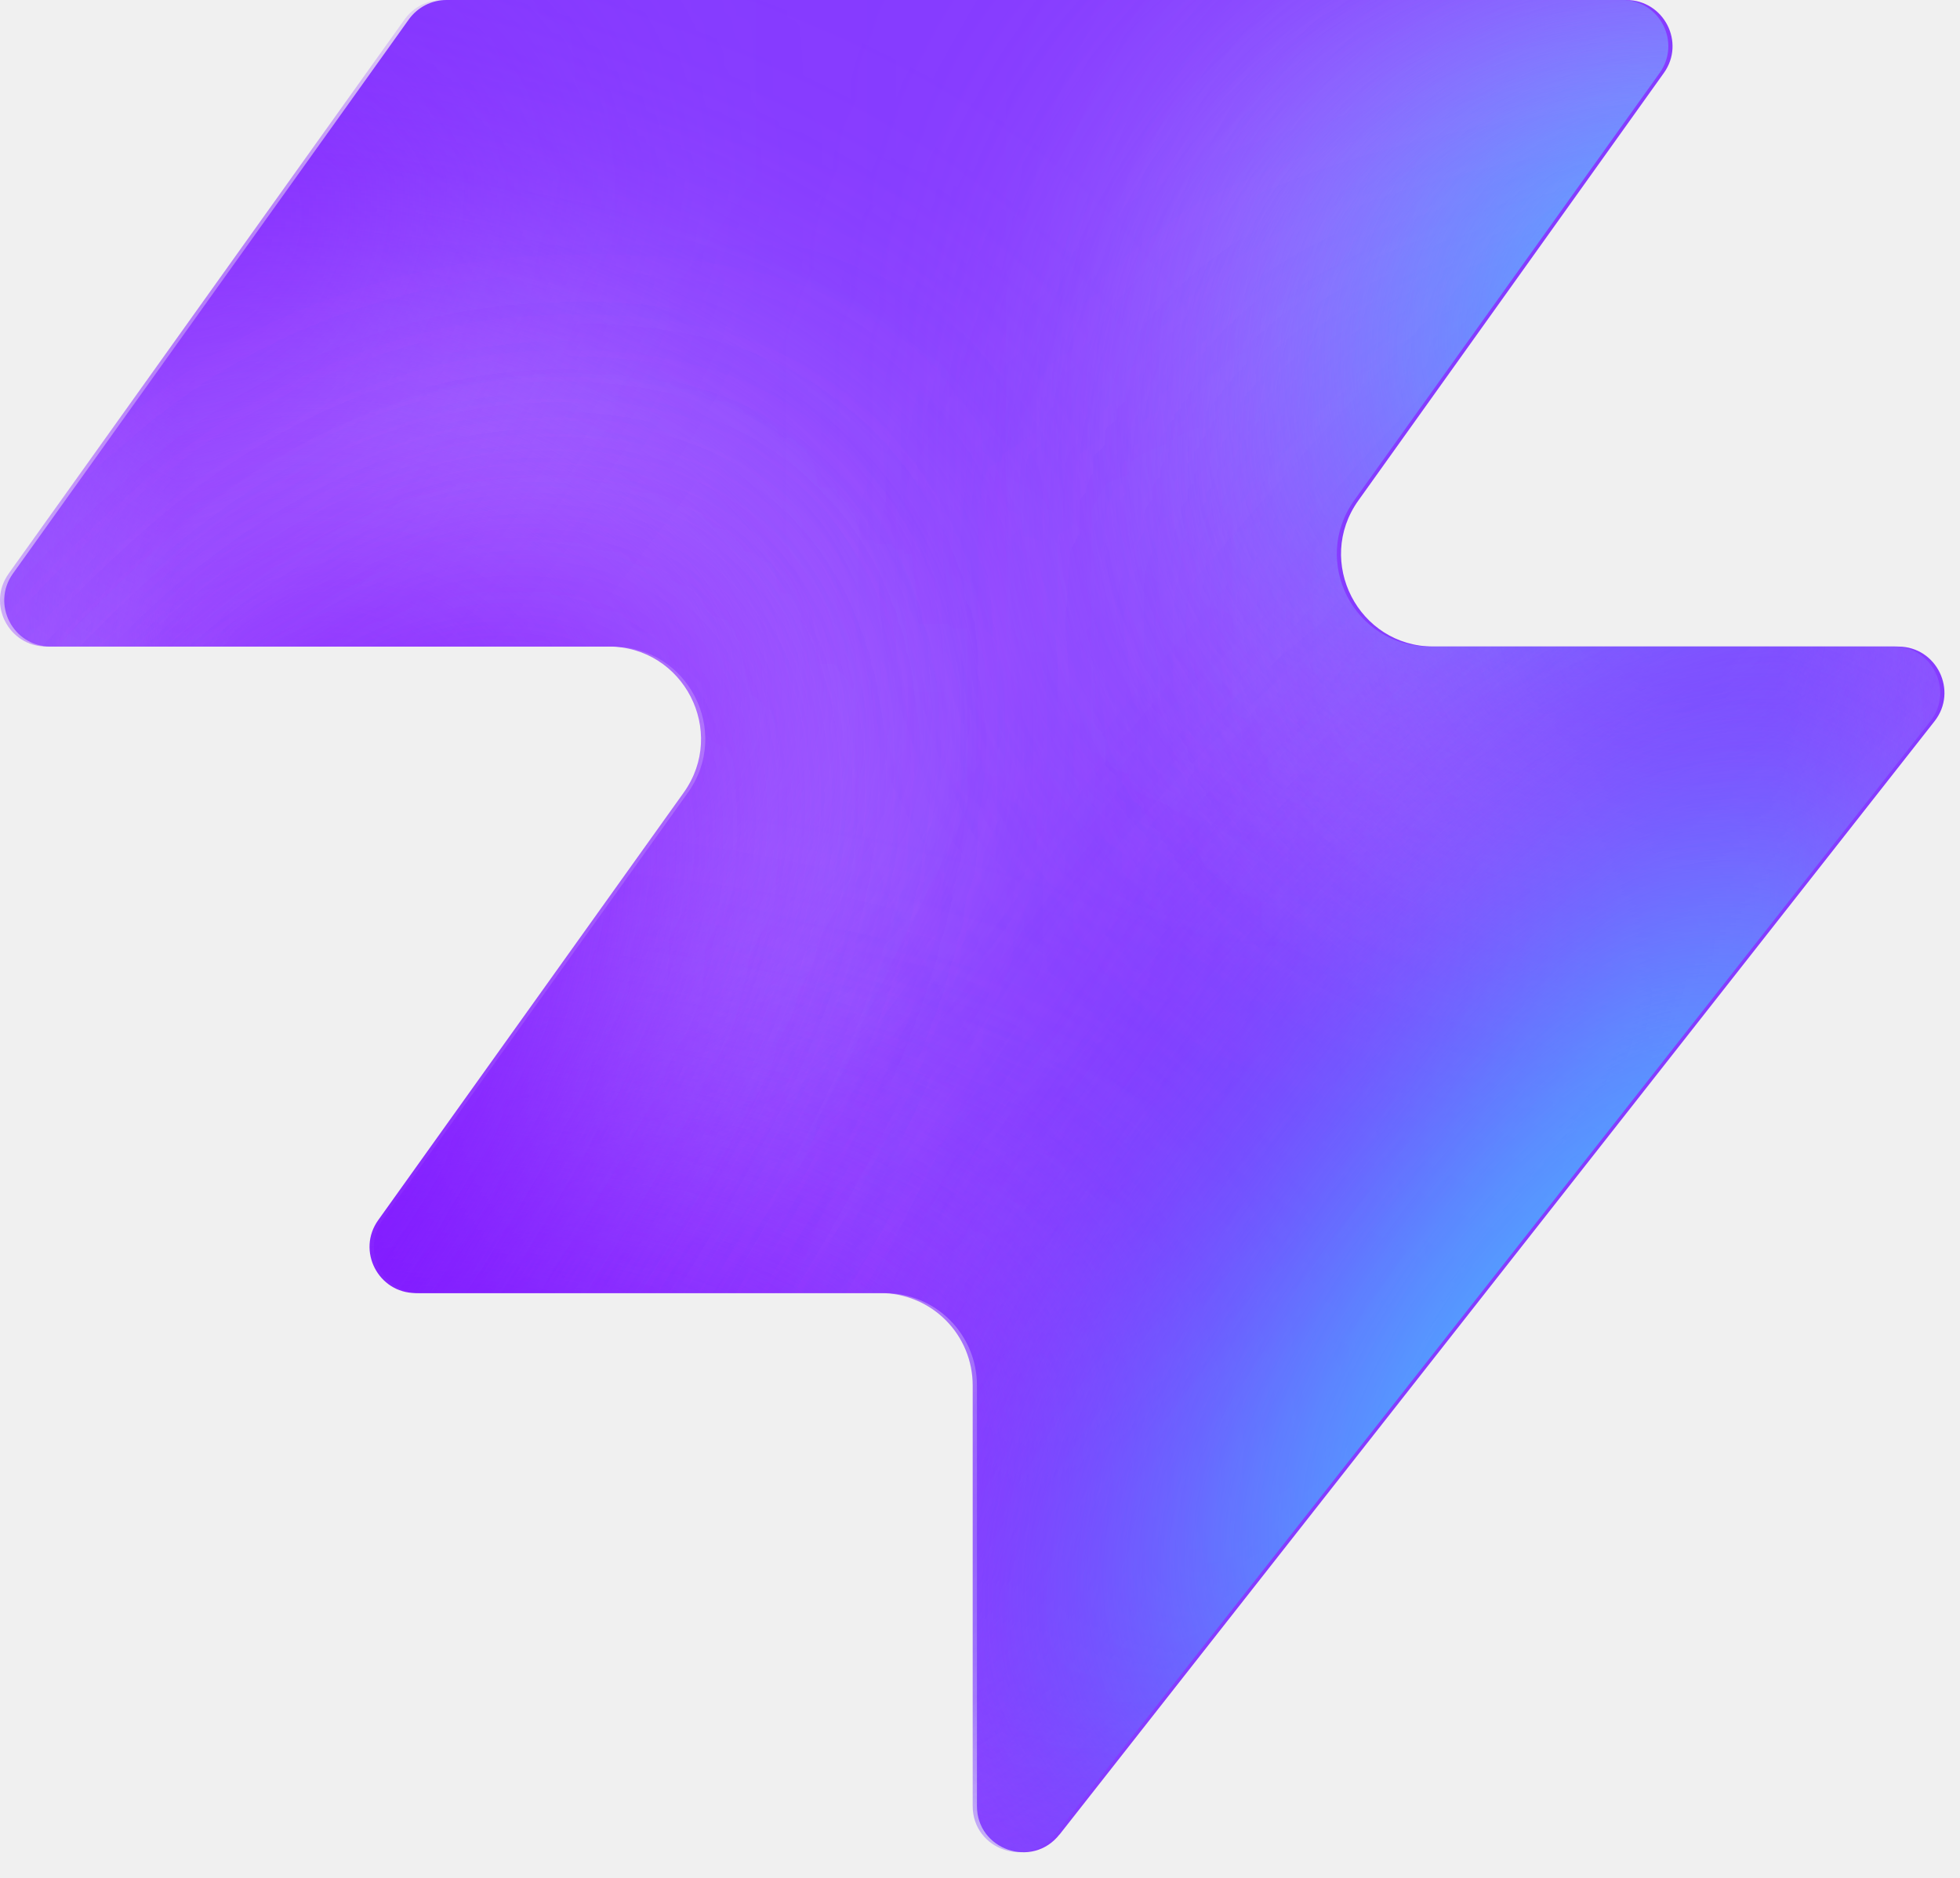
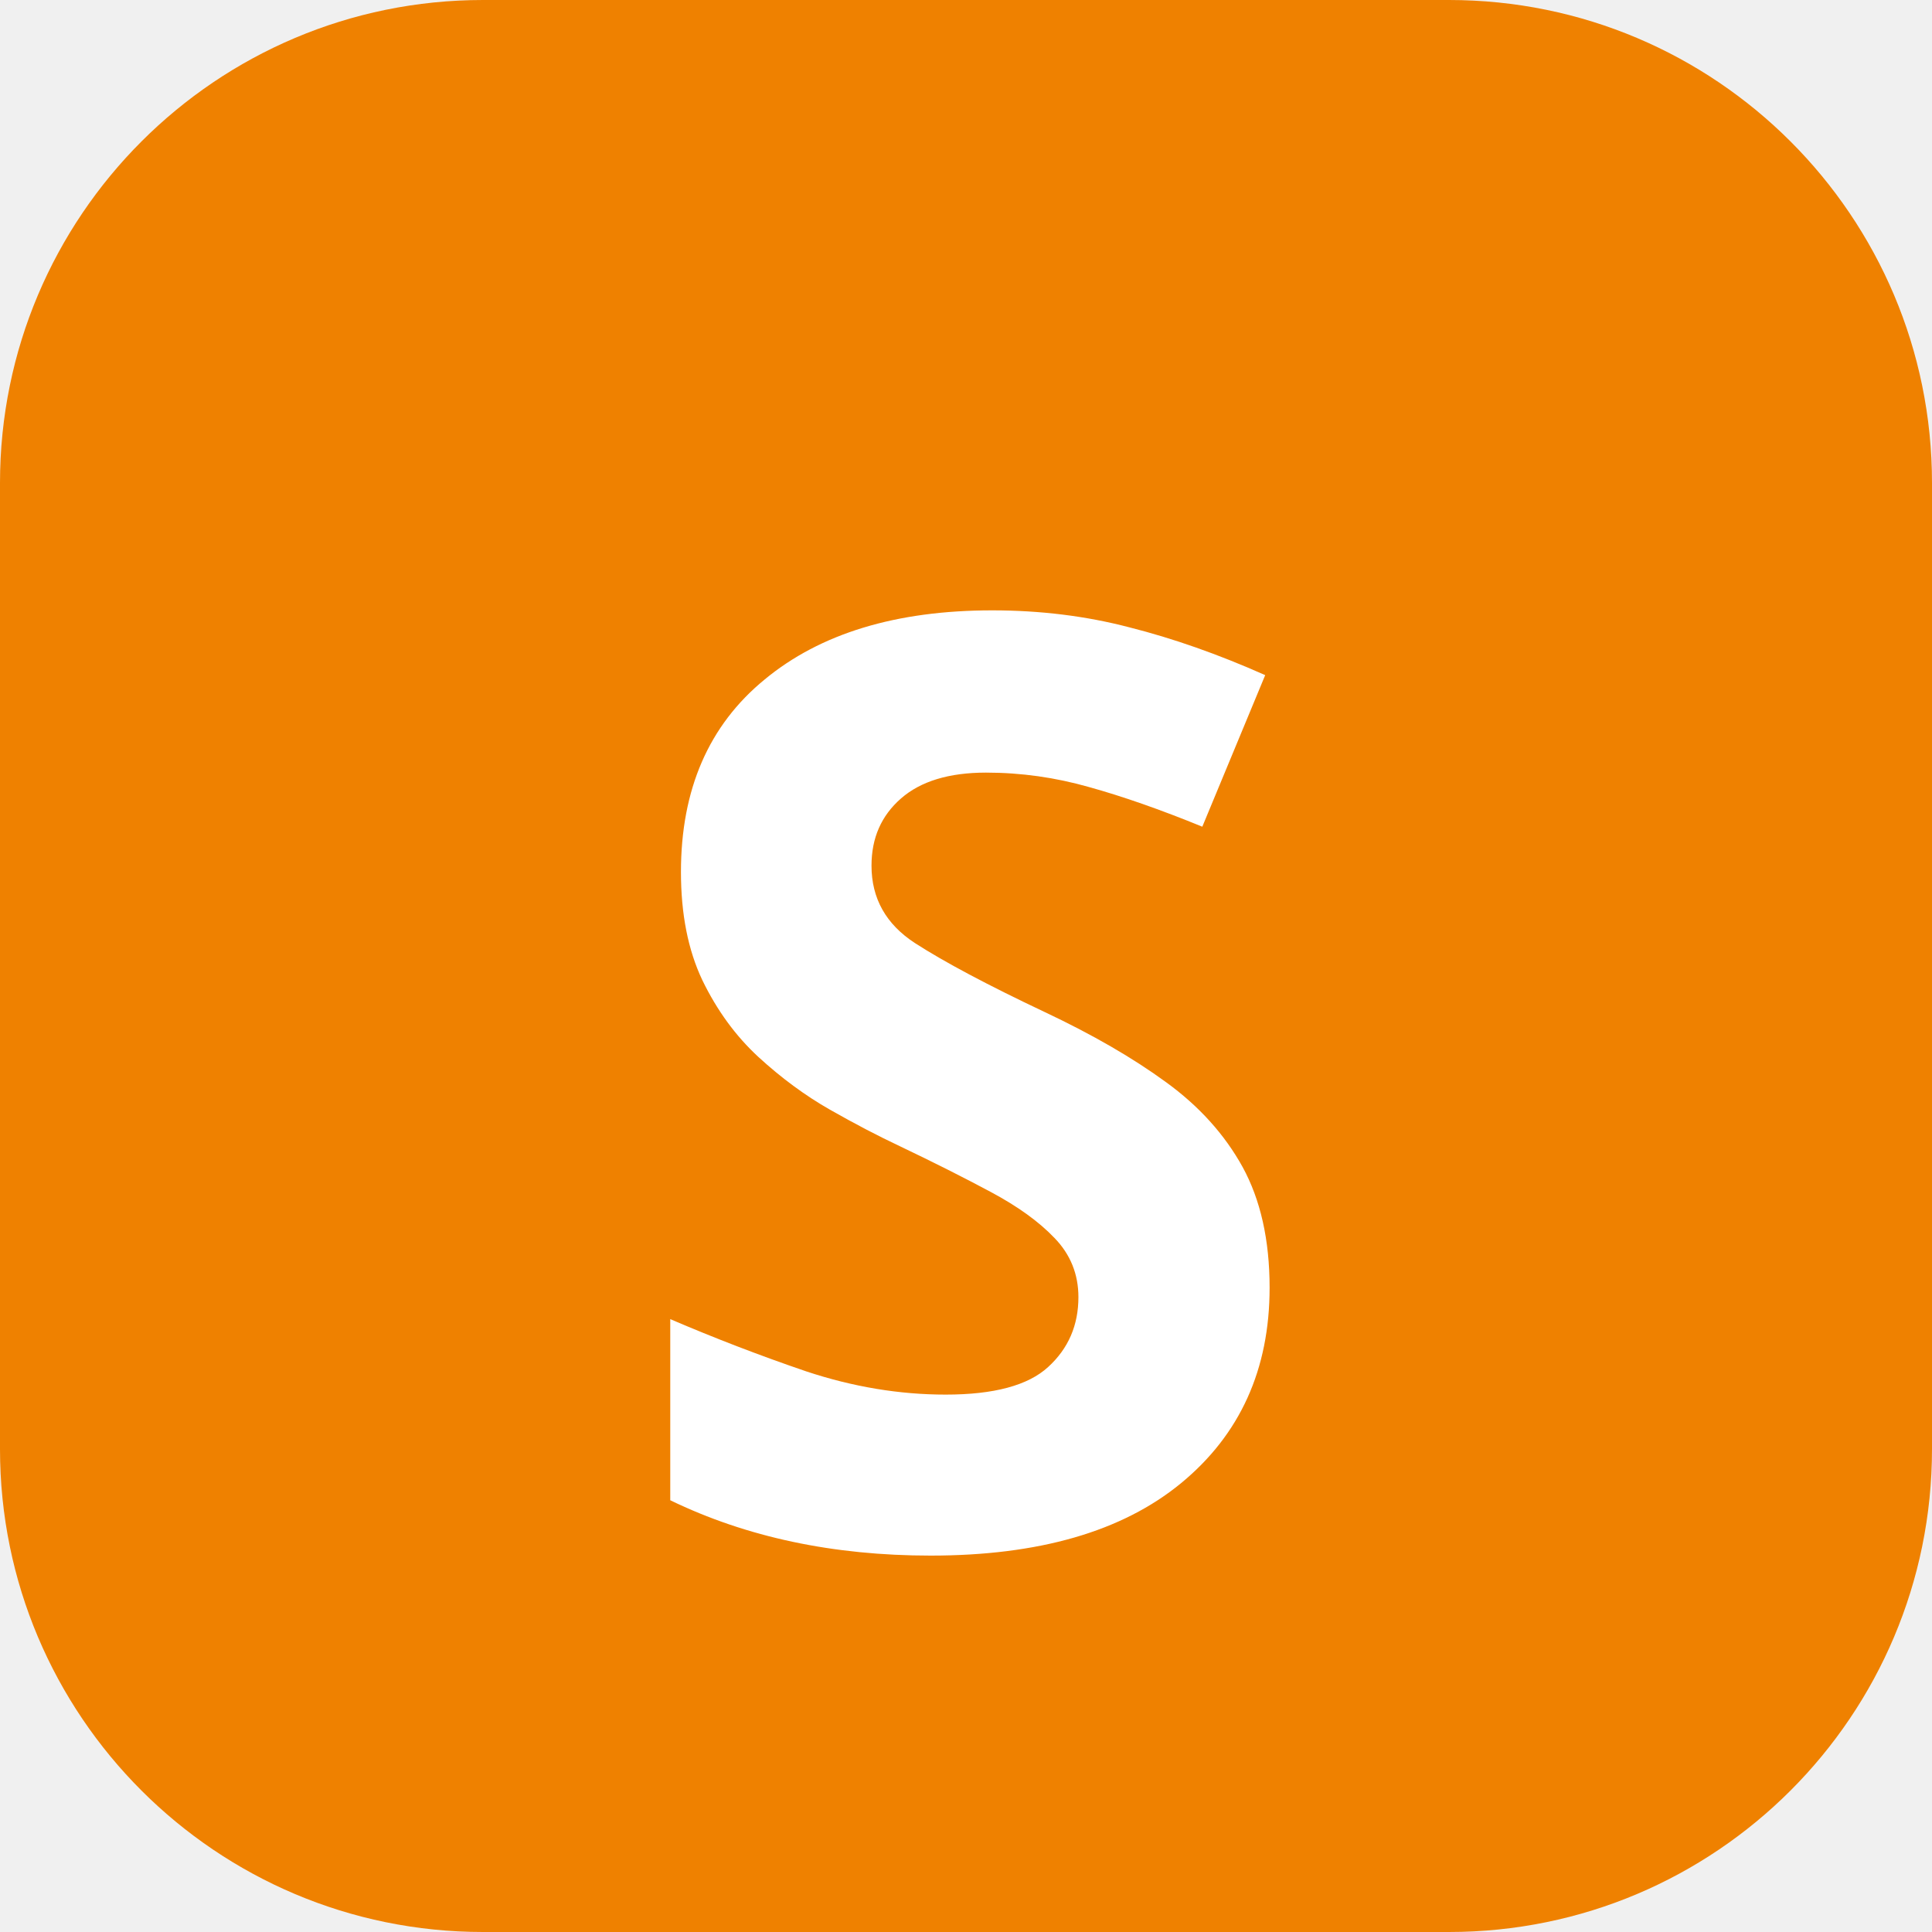
- <svg xmlns="http://www.w3.org/2000/svg" width="48" height="46" fill="none" viewBox="0 0 48 46">
-   <path fill="#863bff" d="M25.946 44.938c-.664.845-2.021.375-2.021-.698V33.937a2.26 2.26 0 0 0-2.262-2.262H10.287c-.92 0-1.456-1.04-.92-1.788l7.48-10.471c1.07-1.497 0-3.578-1.842-3.578H1.237c-.92 0-1.456-1.04-.92-1.788L10.013.474c.214-.297.556-.474.92-.474h28.894c.92 0 1.456 1.04.92 1.788l-7.48 10.471c-1.07 1.498 0 3.579 1.842 3.579h11.377c.943 0 1.473 1.088.89 1.83L25.947 44.94z" style="fill:#863bff;fill:color(display-p3 .525 .23 1);fill-opacity:1" />
-   <mask id="a" width="48" height="46" x="0" y="0" maskUnits="userSpaceOnUse" style="mask-type:alpha">
-     <path fill="#000" d="M25.842 44.938c-.664.844-2.021.375-2.021-.698V33.937a2.26 2.26 0 0 0-2.262-2.262H10.183c-.92 0-1.456-1.04-.92-1.788l7.48-10.471c1.07-1.498 0-3.579-1.842-3.579H1.133c-.92 0-1.456-1.04-.92-1.787L9.91.473c.214-.297.556-.474.92-.474h28.894c.92 0 1.456 1.04.92 1.788l-7.48 10.471c-1.07 1.498 0 3.578 1.842 3.578h11.377c.943 0 1.473 1.088.89 1.832L25.843 44.94z" style="fill:#000;fill-opacity:1" />
-   </mask>
-   <g mask="url(#a)">
-     <g filter="url(#b)">
-       <ellipse cx="5.508" cy="14.704" fill="#ede6ff" rx="5.508" ry="14.704" style="fill:#ede6ff;fill:color(display-p3 .927 .903 1);fill-opacity:1" transform="matrix(.00324 1 1 -.00324 -4.47 31.516)" />
-     </g>
-     <g filter="url(#c)">
-       <ellipse cx="10.399" cy="29.851" fill="#ede6ff" rx="10.399" ry="29.851" style="fill:#ede6ff;fill:color(display-p3 .927 .903 1);fill-opacity:1" transform="matrix(.00324 1 1 -.00324 -39.328 7.883)" />
-     </g>
-     <g filter="url(#d)">
-       <ellipse cx="5.508" cy="30.487" fill="#7e14ff" rx="5.508" ry="30.487" style="fill:#7e14ff;fill:color(display-p3 .492 .077 1);fill-opacity:1" transform="rotate(89.814 -25.913 -14.639)scale(1 -1)" />
-     </g>
-     <g filter="url(#e)">
-       <ellipse cx="5.508" cy="30.599" fill="#7e14ff" rx="5.508" ry="30.599" style="fill:#7e14ff;fill:color(display-p3 .492 .077 1);fill-opacity:1" transform="rotate(89.814 -32.644 -3.334)scale(1 -1)" />
-     </g>
-     <g filter="url(#f)">
-       <ellipse cx="5.508" cy="30.599" fill="#7e14ff" rx="5.508" ry="30.599" style="fill:#7e14ff;fill:color(display-p3 .492 .077 1);fill-opacity:1" transform="matrix(.00324 1 1 -.00324 -34.34 30.47)" />
-     </g>
-     <g filter="url(#g)">
-       <ellipse cx="14.072" cy="22.078" fill="#ede6ff" rx="14.072" ry="22.078" style="fill:#ede6ff;fill:color(display-p3 .927 .903 1);fill-opacity:1" transform="rotate(93.35 24.506 48.493)scale(-1 1)" />
-     </g>
-     <g filter="url(#h)">
-       <ellipse cx="3.47" cy="21.501" fill="#7e14ff" rx="3.47" ry="21.501" style="fill:#7e14ff;fill:color(display-p3 .492 .077 1);fill-opacity:1" transform="rotate(89.009 28.708 47.59)scale(-1 1)" />
-     </g>
-     <g filter="url(#i)">
-       <ellipse cx="3.47" cy="21.501" fill="#7e14ff" rx="3.47" ry="21.501" style="fill:#7e14ff;fill:color(display-p3 .492 .077 1);fill-opacity:1" transform="rotate(89.009 28.708 47.59)scale(-1 1)" />
-     </g>
-     <g filter="url(#j)">
-       <ellipse cx=".387" cy="8.972" fill="#7e14ff" rx="4.407" ry="29.108" style="fill:#7e14ff;fill:color(display-p3 .492 .077 1);fill-opacity:1" transform="rotate(39.51 .387 8.972)" />
-     </g>
-     <g filter="url(#k)">
-       <ellipse cx="47.523" cy="-6.092" fill="#7e14ff" rx="4.407" ry="29.108" style="fill:#7e14ff;fill:color(display-p3 .492 .077 1);fill-opacity:1" transform="rotate(37.892 47.523 -6.092)" />
-     </g>
-     <g filter="url(#l)">
-       <ellipse cx="41.412" cy="6.333" fill="#47bfff" rx="5.971" ry="9.665" style="fill:#47bfff;fill:color(display-p3 .28 .748 1);fill-opacity:1" transform="rotate(37.892 41.412 6.333)" />
-     </g>
-     <g filter="url(#m)">
-       <ellipse cx="-1.879" cy="38.332" fill="#7e14ff" rx="4.407" ry="29.108" style="fill:#7e14ff;fill:color(display-p3 .492 .077 1);fill-opacity:1" transform="rotate(37.892 -1.88 38.332)" />
-     </g>
-     <g filter="url(#n)">
-       <ellipse cx="-1.879" cy="38.332" fill="#7e14ff" rx="4.407" ry="29.108" style="fill:#7e14ff;fill:color(display-p3 .492 .077 1);fill-opacity:1" transform="rotate(37.892 -1.88 38.332)" />
-     </g>
-     <g filter="url(#o)">
-       <ellipse cx="35.651" cy="29.907" fill="#7e14ff" rx="4.407" ry="29.108" style="fill:#7e14ff;fill:color(display-p3 .492 .077 1);fill-opacity:1" transform="rotate(37.892 35.651 29.907)" />
-     </g>
-     <g filter="url(#p)">
-       <ellipse cx="38.418" cy="32.4" fill="#47bfff" rx="5.971" ry="15.297" style="fill:#47bfff;fill:color(display-p3 .28 .748 1);fill-opacity:1" transform="rotate(37.892 38.418 32.4)" />
-     </g>
-   </g>
-   <defs>
-     <filter id="b" width="60.045" height="41.654" x="-19.77" y="16.149" color-interpolation-filters="sRGB" filterUnits="userSpaceOnUse">
-       <feFlood flood-opacity="0" result="BackgroundImageFix" />
-       <feBlend in="SourceGraphic" in2="BackgroundImageFix" result="shape" />
-       <feGaussianBlur result="effect1_foregroundBlur_2002_17158" stdDeviation="7.659" />
-     </filter>
-     <filter id="c" width="90.34" height="51.437" x="-54.613" y="-7.533" color-interpolation-filters="sRGB" filterUnits="userSpaceOnUse">
-       <feFlood flood-opacity="0" result="BackgroundImageFix" />
-       <feBlend in="SourceGraphic" in2="BackgroundImageFix" result="shape" />
-       <feGaussianBlur result="effect1_foregroundBlur_2002_17158" stdDeviation="7.659" />
-     </filter>
-     <filter id="d" width="79.355" height="29.4" x="-49.64" y="2.03" color-interpolation-filters="sRGB" filterUnits="userSpaceOnUse">
-       <feFlood flood-opacity="0" result="BackgroundImageFix" />
-       <feBlend in="SourceGraphic" in2="BackgroundImageFix" result="shape" />
-       <feGaussianBlur result="effect1_foregroundBlur_2002_17158" stdDeviation="4.596" />
-     </filter>
-     <filter id="e" width="79.579" height="29.4" x="-45.045" y="20.029" color-interpolation-filters="sRGB" filterUnits="userSpaceOnUse">
-       <feFlood flood-opacity="0" result="BackgroundImageFix" />
-       <feBlend in="SourceGraphic" in2="BackgroundImageFix" result="shape" />
-       <feGaussianBlur result="effect1_foregroundBlur_2002_17158" stdDeviation="4.596" />
-     </filter>
-     <filter id="f" width="79.579" height="29.4" x="-43.513" y="21.178" color-interpolation-filters="sRGB" filterUnits="userSpaceOnUse">
-       <feFlood flood-opacity="0" result="BackgroundImageFix" />
-       <feBlend in="SourceGraphic" in2="BackgroundImageFix" result="shape" />
-       <feGaussianBlur result="effect1_foregroundBlur_2002_17158" stdDeviation="4.596" />
-     </filter>
-     <filter id="g" width="74.749" height="58.852" x="15.756" y="-17.901" color-interpolation-filters="sRGB" filterUnits="userSpaceOnUse">
-       <feFlood flood-opacity="0" result="BackgroundImageFix" />
-       <feBlend in="SourceGraphic" in2="BackgroundImageFix" result="shape" />
-       <feGaussianBlur result="effect1_foregroundBlur_2002_17158" stdDeviation="7.659" />
-     </filter>
-     <filter id="h" width="61.377" height="25.362" x="23.548" y="2.284" color-interpolation-filters="sRGB" filterUnits="userSpaceOnUse">
-       <feFlood flood-opacity="0" result="BackgroundImageFix" />
-       <feBlend in="SourceGraphic" in2="BackgroundImageFix" result="shape" />
-       <feGaussianBlur result="effect1_foregroundBlur_2002_17158" stdDeviation="4.596" />
-     </filter>
-     <filter id="i" width="61.377" height="25.362" x="23.548" y="2.284" color-interpolation-filters="sRGB" filterUnits="userSpaceOnUse">
-       <feFlood flood-opacity="0" result="BackgroundImageFix" />
-       <feBlend in="SourceGraphic" in2="BackgroundImageFix" result="shape" />
-       <feGaussianBlur result="effect1_foregroundBlur_2002_17158" stdDeviation="4.596" />
-     </filter>
-     <filter id="j" width="56.045" height="63.649" x="-27.636" y="-22.853" color-interpolation-filters="sRGB" filterUnits="userSpaceOnUse">
-       <feFlood flood-opacity="0" result="BackgroundImageFix" />
-       <feBlend in="SourceGraphic" in2="BackgroundImageFix" result="shape" />
-       <feGaussianBlur result="effect1_foregroundBlur_2002_17158" stdDeviation="4.596" />
-     </filter>
-     <filter id="k" width="54.814" height="64.646" x="20.116" y="-38.415" color-interpolation-filters="sRGB" filterUnits="userSpaceOnUse">
-       <feFlood flood-opacity="0" result="BackgroundImageFix" />
-       <feBlend in="SourceGraphic" in2="BackgroundImageFix" result="shape" />
-       <feGaussianBlur result="effect1_foregroundBlur_2002_17158" stdDeviation="4.596" />
-     </filter>
-     <filter id="l" width="33.541" height="35.313" x="24.641" y="-11.323" color-interpolation-filters="sRGB" filterUnits="userSpaceOnUse">
-       <feFlood flood-opacity="0" result="BackgroundImageFix" />
-       <feBlend in="SourceGraphic" in2="BackgroundImageFix" result="shape" />
-       <feGaussianBlur result="effect1_foregroundBlur_2002_17158" stdDeviation="4.596" />
-     </filter>
-     <filter id="m" width="54.814" height="64.646" x="-29.286" y="6.009" color-interpolation-filters="sRGB" filterUnits="userSpaceOnUse">
-       <feFlood flood-opacity="0" result="BackgroundImageFix" />
-       <feBlend in="SourceGraphic" in2="BackgroundImageFix" result="shape" />
-       <feGaussianBlur result="effect1_foregroundBlur_2002_17158" stdDeviation="4.596" />
-     </filter>
-     <filter id="n" width="54.814" height="64.646" x="-29.286" y="6.009" color-interpolation-filters="sRGB" filterUnits="userSpaceOnUse">
-       <feFlood flood-opacity="0" result="BackgroundImageFix" />
-       <feBlend in="SourceGraphic" in2="BackgroundImageFix" result="shape" />
-       <feGaussianBlur result="effect1_foregroundBlur_2002_17158" stdDeviation="4.596" />
-     </filter>
-     <filter id="o" width="54.814" height="64.646" x="8.244" y="-2.416" color-interpolation-filters="sRGB" filterUnits="userSpaceOnUse">
-       <feFlood flood-opacity="0" result="BackgroundImageFix" />
-       <feBlend in="SourceGraphic" in2="BackgroundImageFix" result="shape" />
-       <feGaussianBlur result="effect1_foregroundBlur_2002_17158" stdDeviation="4.596" />
-     </filter>
-     <filter id="p" width="39.409" height="43.623" x="18.713" y="10.588" color-interpolation-filters="sRGB" filterUnits="userSpaceOnUse">
-       <feFlood flood-opacity="0" result="BackgroundImageFix" />
-       <feBlend in="SourceGraphic" in2="BackgroundImageFix" result="shape" />
-       <feGaussianBlur result="effect1_foregroundBlur_2002_17158" stdDeviation="4.596" />
-     </filter>
-   </defs>
+ <svg xmlns="http://www.w3.org/2000/svg" width="48" height="48" viewBox="0 0 48 48">
+   <rect width="48" height="48" rx="12" fill="#ef8100" />
+   <text x="50%" y="54%" dominant-baseline="central" text-anchor="middle" font-family="sans-serif" font-size="32" font-weight="bold" fill="#ffffff">S</text>
</svg>
